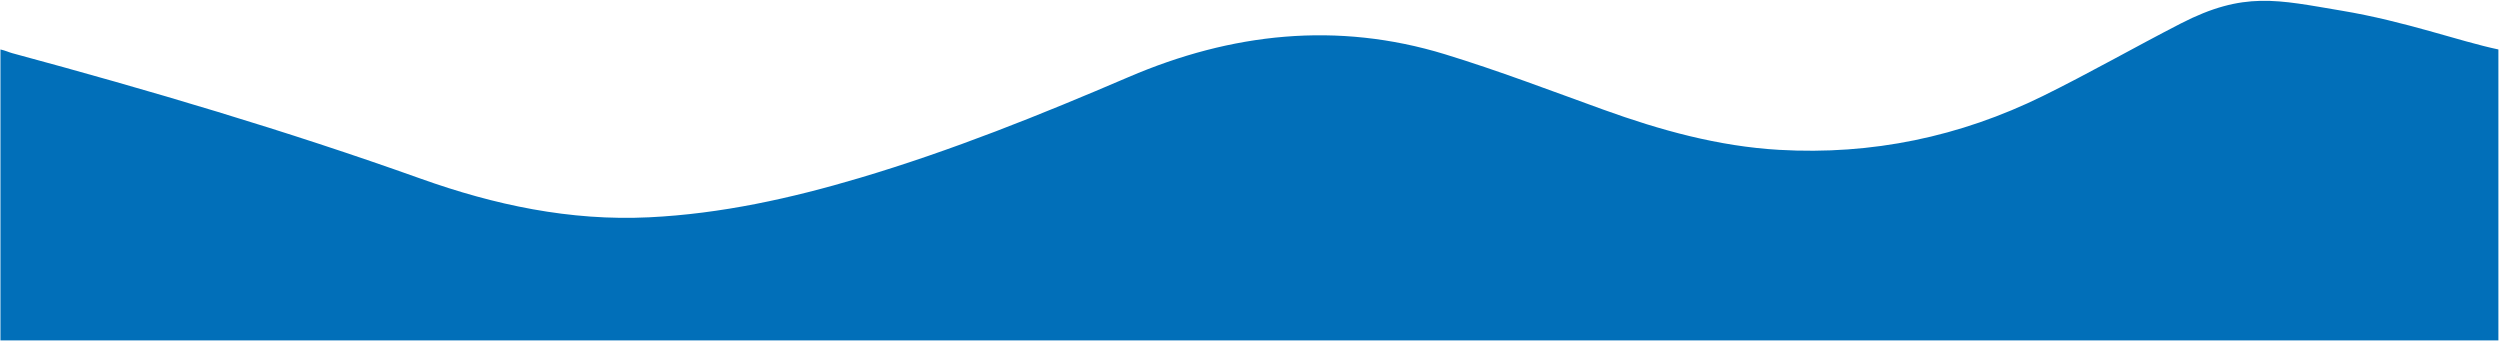
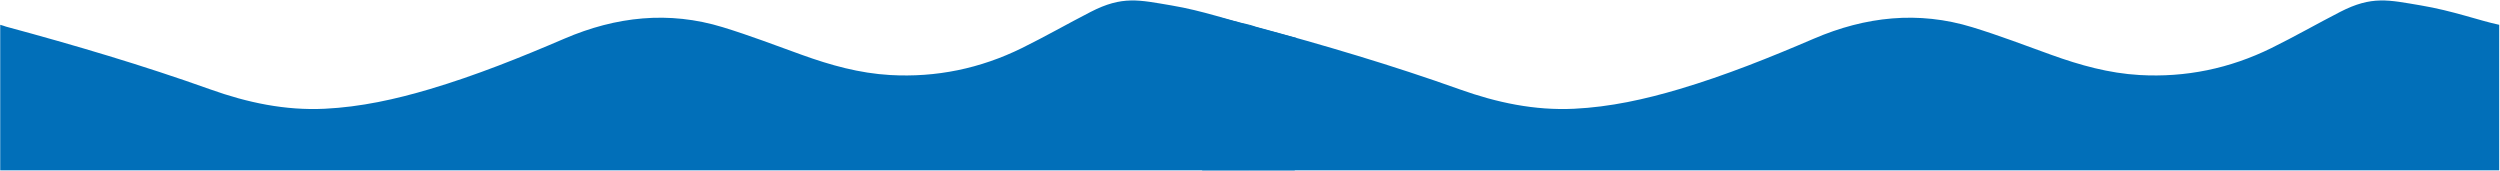
- <svg xmlns="http://www.w3.org/2000/svg" width="1215" height="166" viewBox="0 0 1215 166" fill="none">
-   <path d="M1214.22 24.038V165.443H0.22V24.037C2.678 24.585 4.28 25.388 5.852 25.817C72.731 43.887 139.123 63.484 204.401 86.809C240.253 99.624 277.091 107.473 315.472 105.608C350.449 103.912 384.361 96.413 417.806 86.47C462.515 73.187 505.692 55.815 548.5 37.445C598.503 15.984 649.809 10.32 702.3 26.386C728.252 34.324 753.676 44.057 779.22 53.282C806.943 63.294 835.143 71.132 864.697 72.828C909.675 75.411 952.493 66.505 992.844 46.66C1015.44 35.54 1037.34 23.005 1059.75 11.476C1090.63 -4.41 1106.72 -0.052 1137.97 5.177C1169.22 10.406 1195.22 20.052 1214.22 24.038Z" fill="#016FB9" />
+ <svg xmlns="http://www.w3.org/2000/svg" width="2429" height="166" viewBox="0 0 2429 166" fill="none">
+   <path d="M1214.22 24.095V165.5H0.219V24.093C2.677 24.642 4.279 25.445 5.851 25.874C72.73 43.944 139.122 63.54 204.4 86.866C240.252 99.681 277.09 107.529 315.471 105.664C350.448 103.969 384.36 96.47 417.805 86.527C462.514 73.243 505.691 55.871 548.499 37.502C598.502 16.041 649.808 10.376 702.299 26.442C728.251 34.38 753.675 44.114 779.219 53.338C806.942 63.351 835.142 71.189 864.696 72.885C909.674 75.467 952.492 66.562 992.843 46.716C1015.44 35.597 1037.34 23.061 1059.75 11.533C1090.63 -4.353 1106.72 0.005 1137.97 5.234C1169.22 10.462 1195.22 20.109 1214.22 24.095Z" fill="#016FB9" />
+   <path d="M2428.22 24.095V165.5H1214.22V24.093C1216.68 24.642 1218.28 25.445 1219.85 25.874C1286.73 43.944 1353.12 63.54 1418.4 86.866C1454.25 99.681 1491.09 107.529 1529.47 105.664C1564.45 103.969 1598.36 96.47 1631.8 86.527C1676.51 73.243 1719.69 55.871 1762.5 37.502C1812.5 16.041 1863.81 10.376 1916.3 26.442C1942.25 34.38 1967.67 44.114 1993.22 53.338C2020.94 63.351 2049.14 71.189 2078.7 72.885C2123.67 75.467 2166.49 66.562 2206.84 46.716C2229.44 35.597 2251.34 23.061 2273.75 11.533C2304.63 -4.353 2320.72 0.005 2351.97 5.234C2383.22 10.462 2409.22 20.109 2428.22 24.095Z" fill="#016FB9" />
+   <path d="M1184.75 16.75L1259.75 37L1258 165.5H1168L1184.75 16.75Z" fill="#016FB9" />
</svg>
